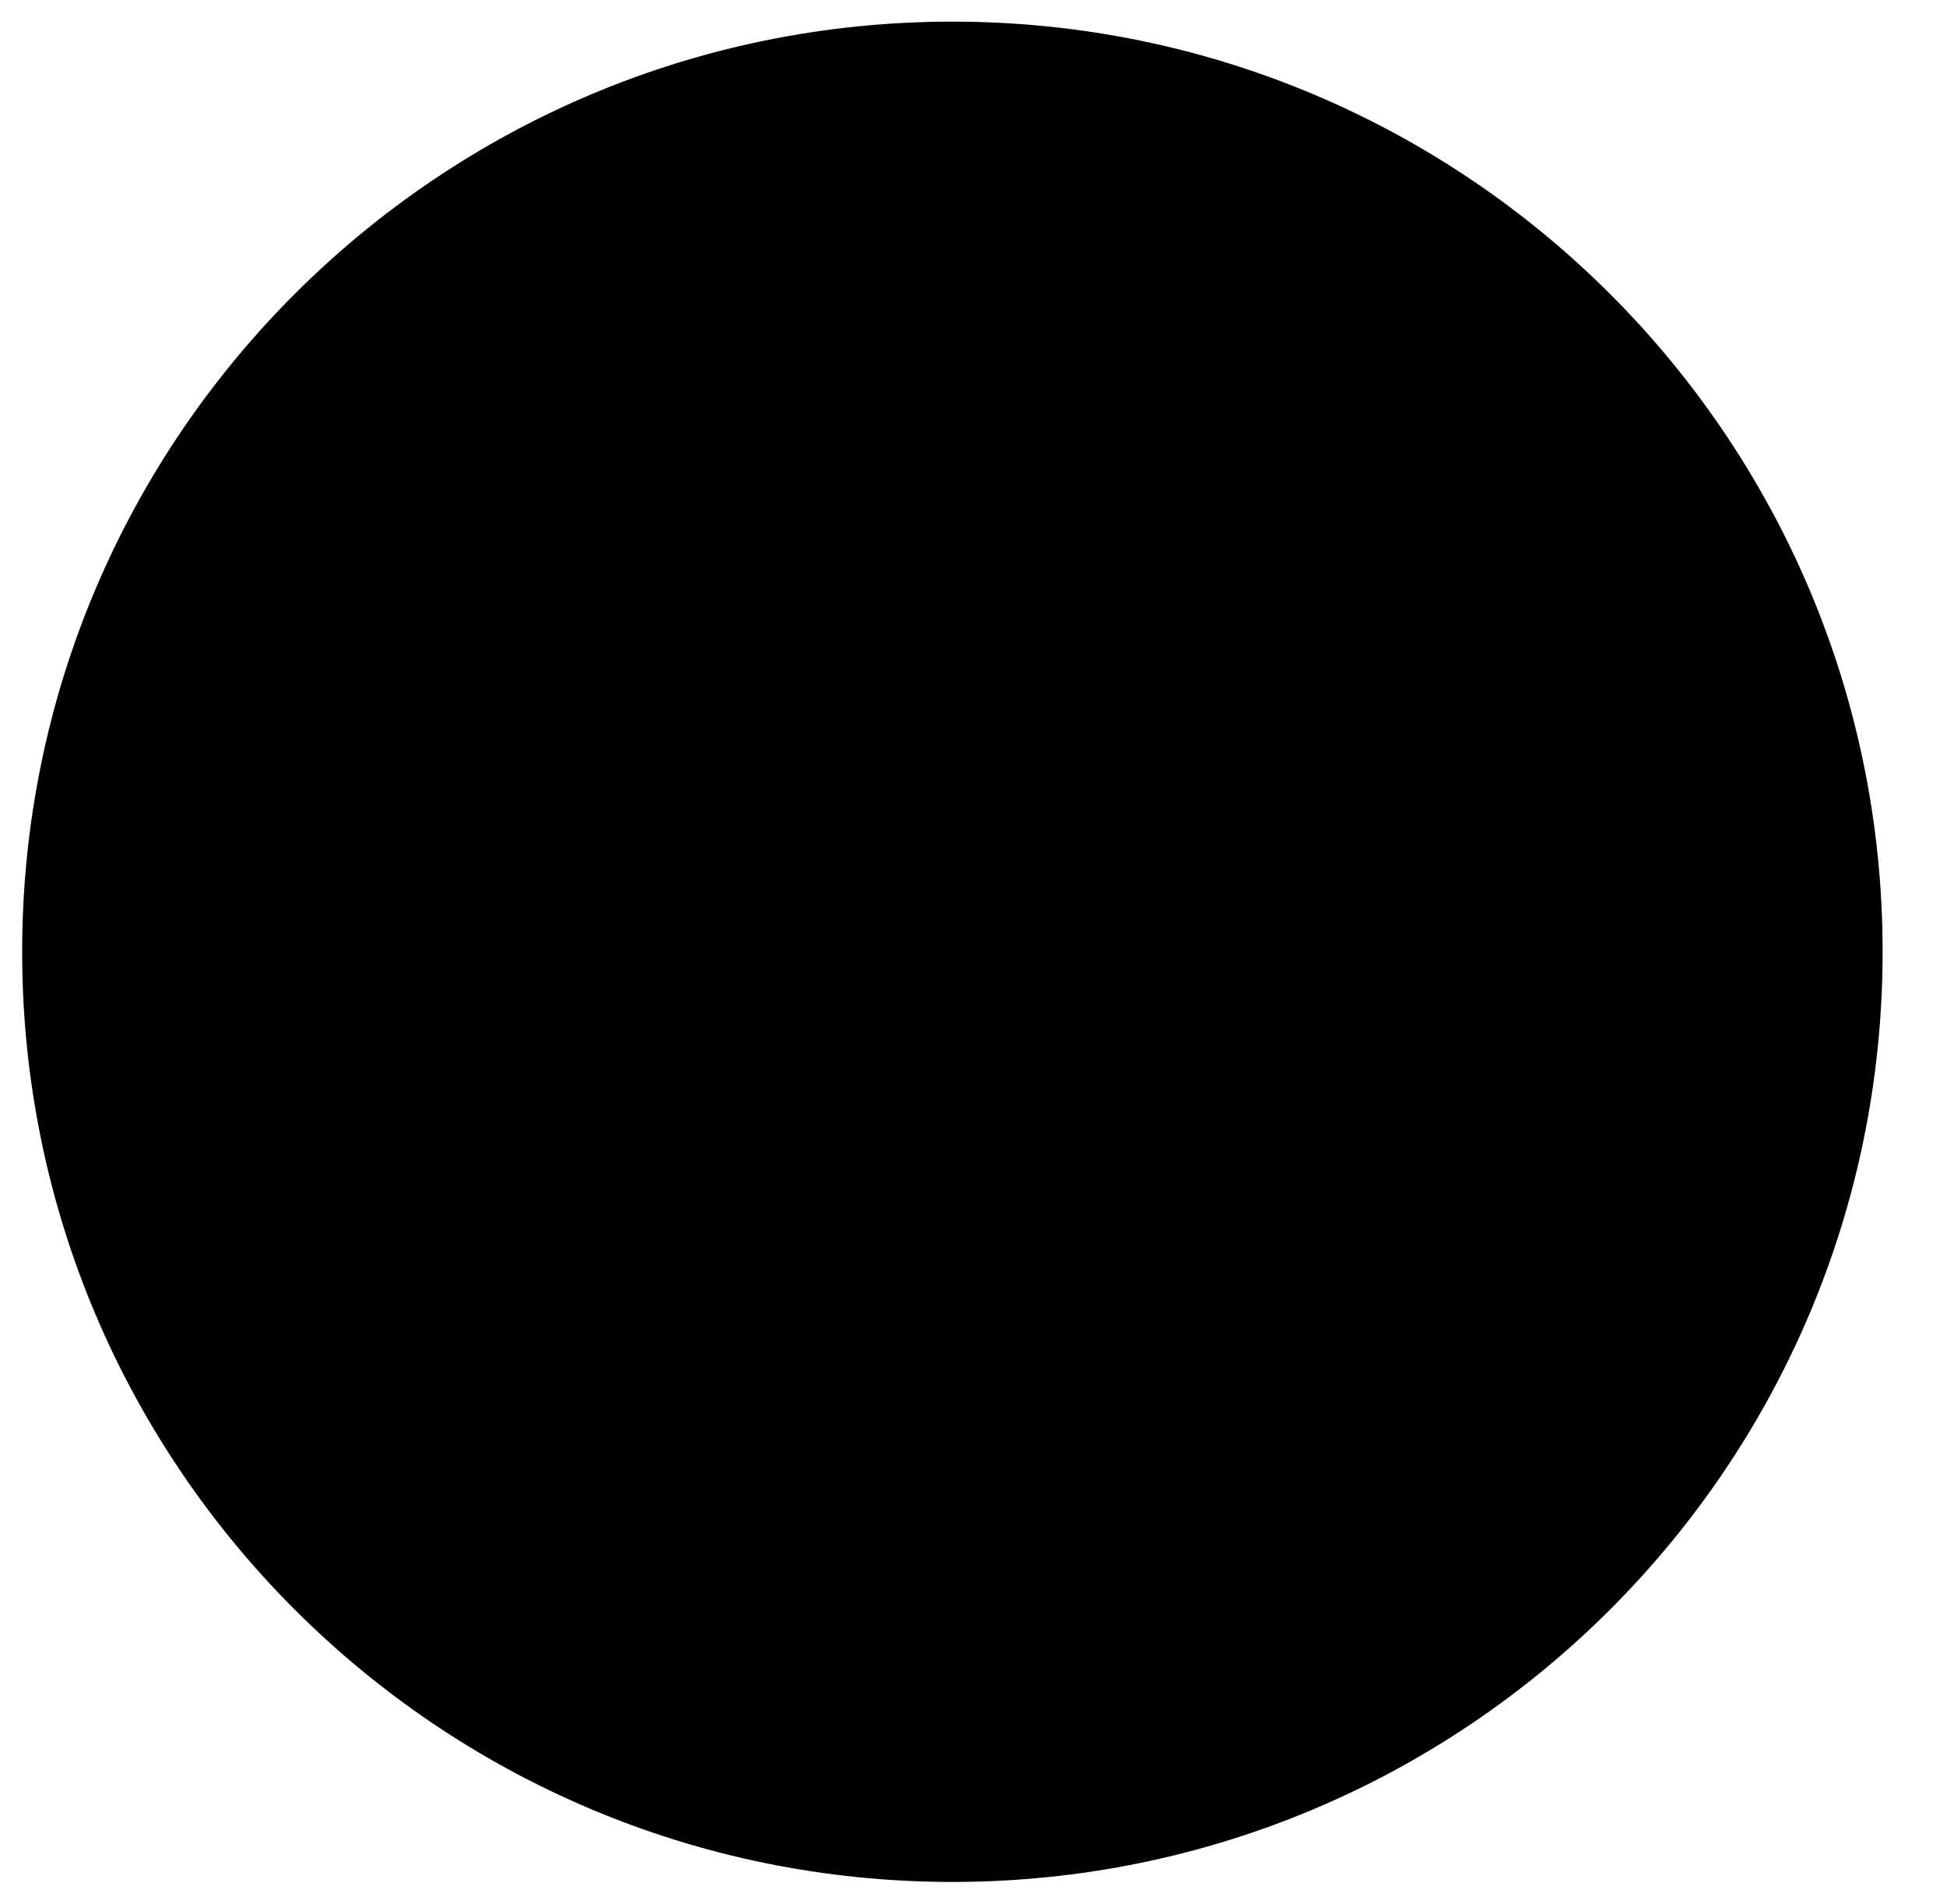
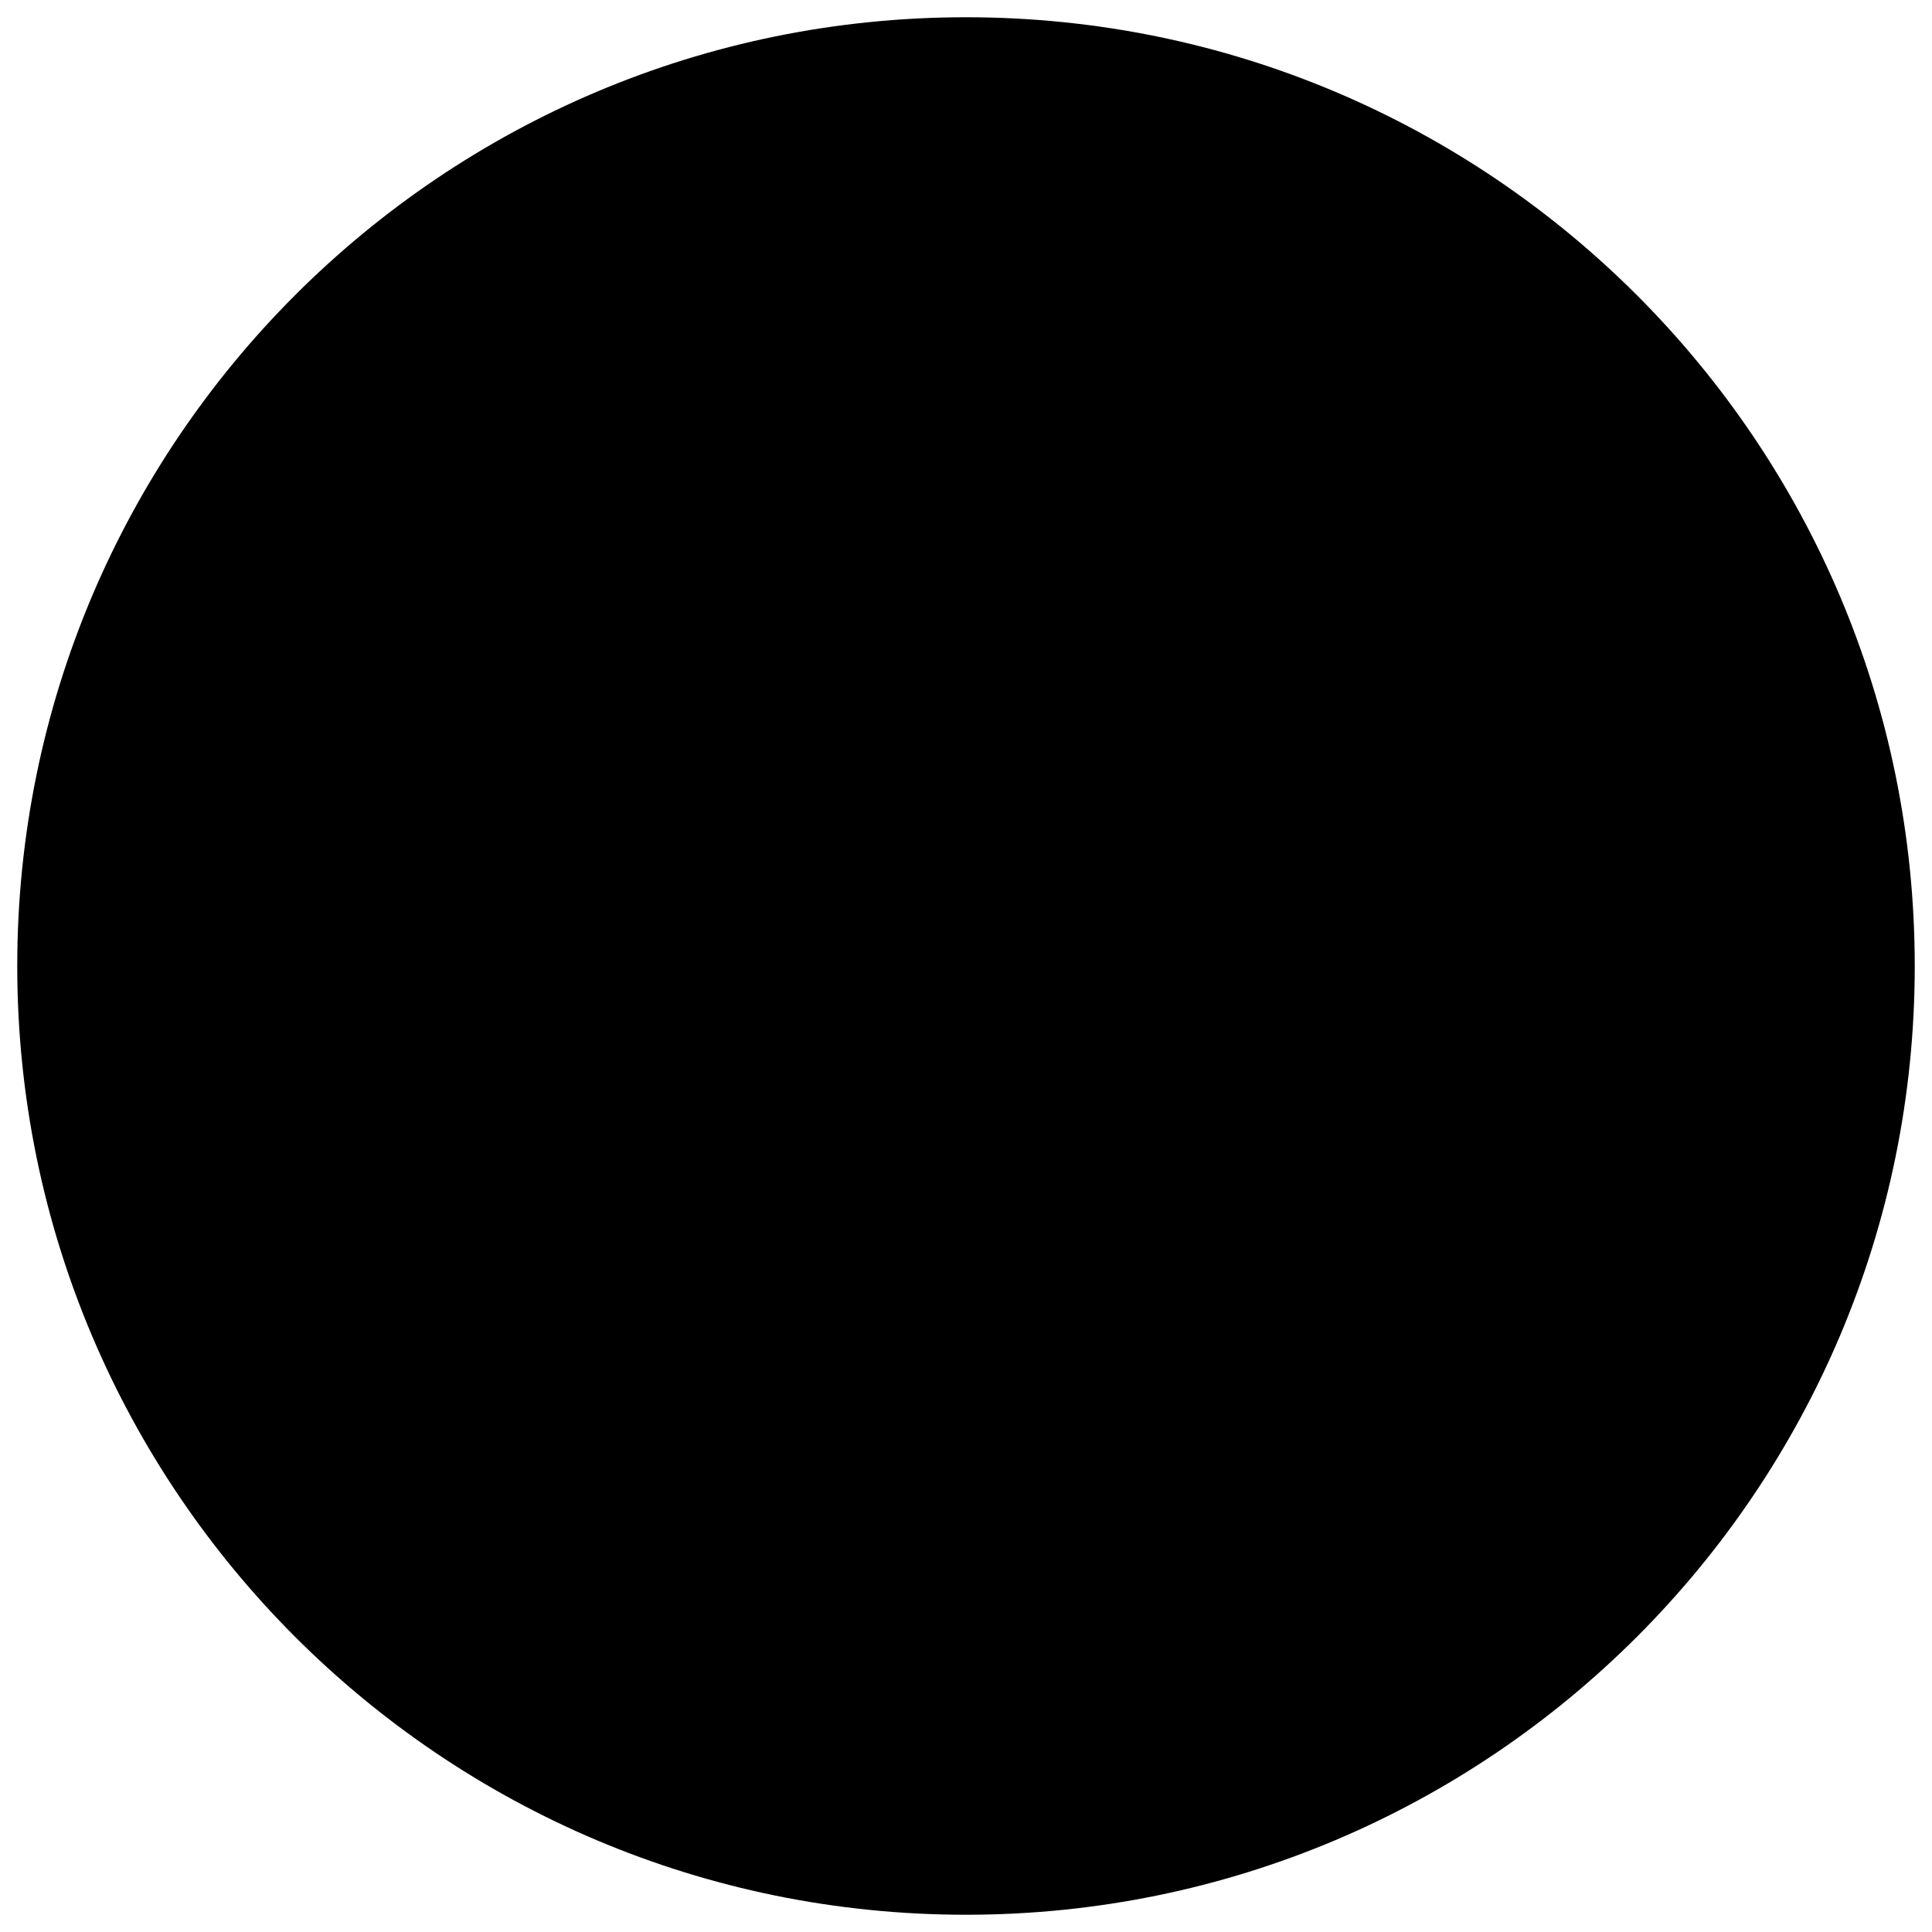
- <svg xmlns="http://www.w3.org/2000/svg" width="45" height="44">
-   <path d="M43.512 22c0 11.874-9.626 21.5-21.5 21.5S.512 33.874.512 22 10.138.5 22.012.5s21.5 9.626 21.5 21.5Z" />
-   <path d="M14.604 30.007 13 12h17.637l-1.604 17.997L21.804 32" />
-   <path d="M21.82 30.468v-16.99h7.21L27.654 28.84" />
-   <path d="M16.277 15.68h5.542v2.208H18.7l.203 2.26h2.917v2.203H16.88l-.603-6.67Zm.7 7.779h2.217l.156 1.765 2.47.66v2.305l-4.532-1.264" />
-   <path d="M27.34 15.68H21.81v2.208h5.328l.204-2.207Zm-.403 4.468H21.81v2.207h2.722l-.258 2.869-2.464.66v2.296l4.52-1.255" />
+ <svg xmlns="http://www.w3.org/2000/svg" width="56" height="56">
+   <circle cx="28" cy="28" r="27.5" />
+   <path d="M49.5 28c0 11.874-9.626 21.5-21.5 21.5S6.5 39.874 6.5 28 16.126 6.5 28 6.5 49.5 16.126 49.5 28Z" />
+   <path d="M20.604 36.007 19 18h17.637l-1.604 17.997L27.804 38" />
+   <path d="M27.82 36.468v-16.99h7.21L33.654 34.84" />
+   <path d="M22.277 21.68h5.542v2.207H24.7l.203 2.26h2.917v2.203H22.88l-.603-6.67Zm.7 7.779h2.217l.156 1.764 2.47.661v2.305l-4.532-1.264" />
+   <path d="M33.34 21.68H27.81v2.207h5.328l.204-2.207Zm-.403 4.468H27.81v2.207h2.722l-.258 2.868-2.464.661v2.295l4.52-1.254" />
</svg>
